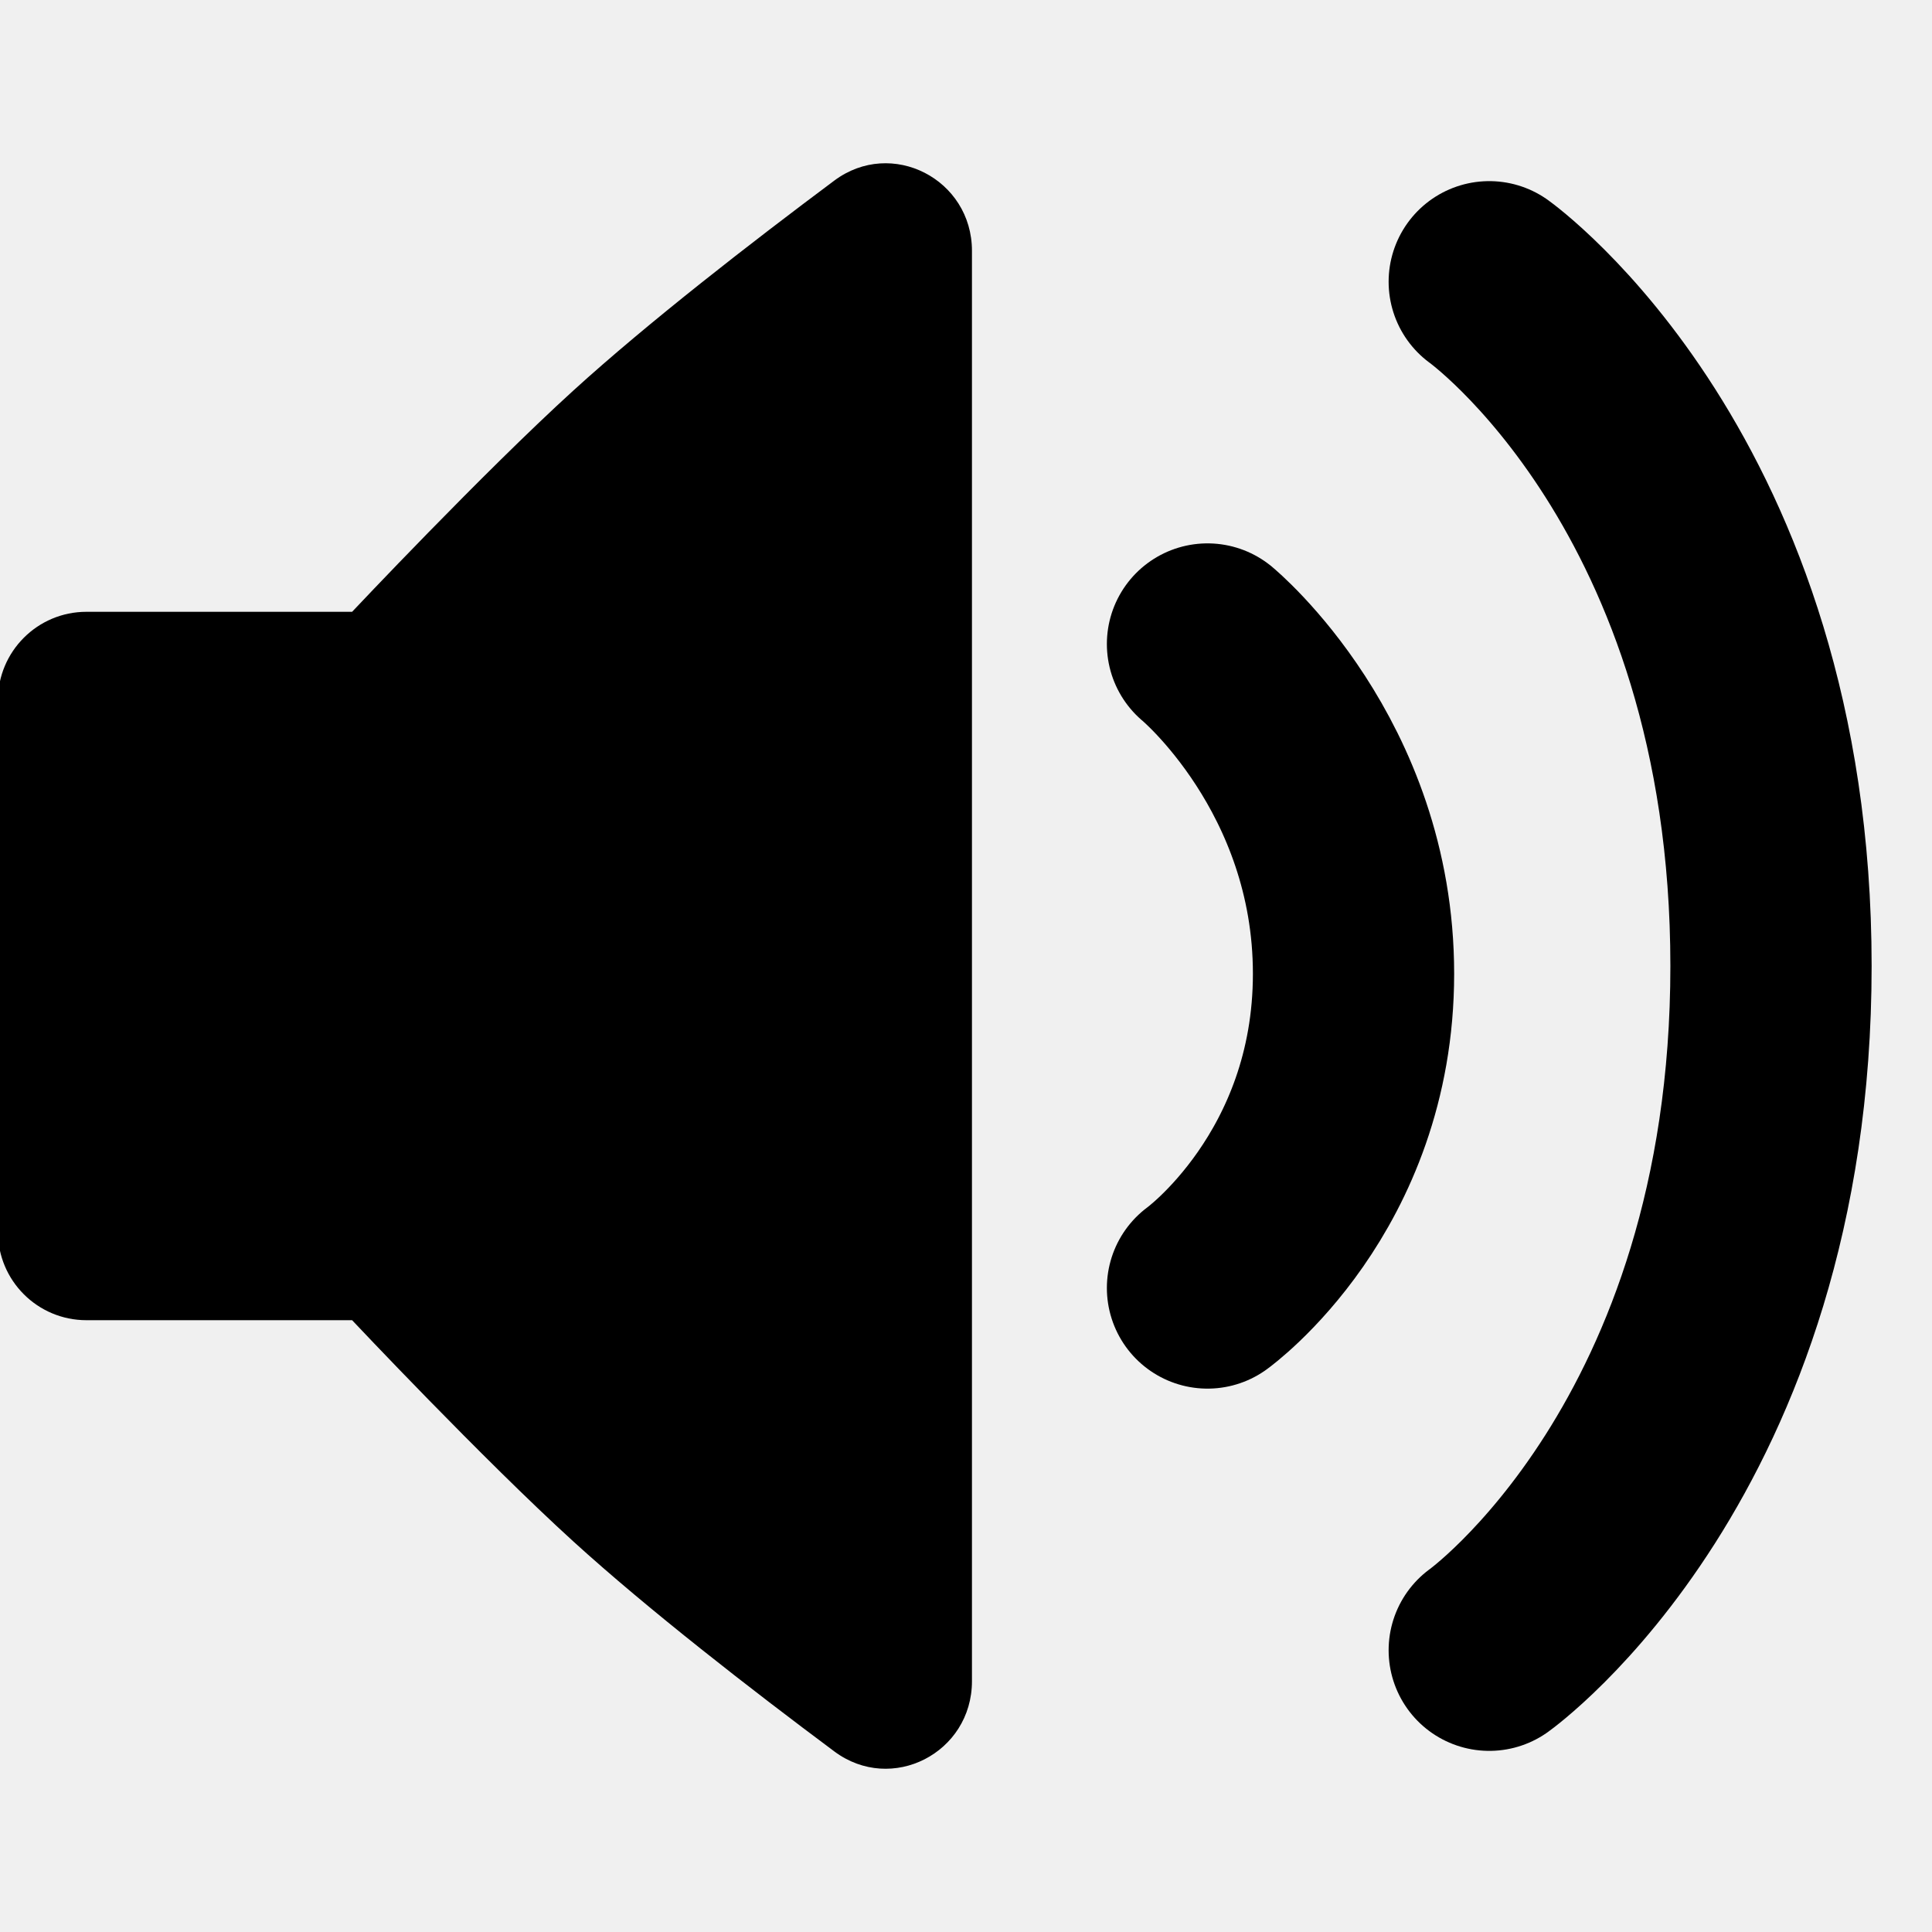
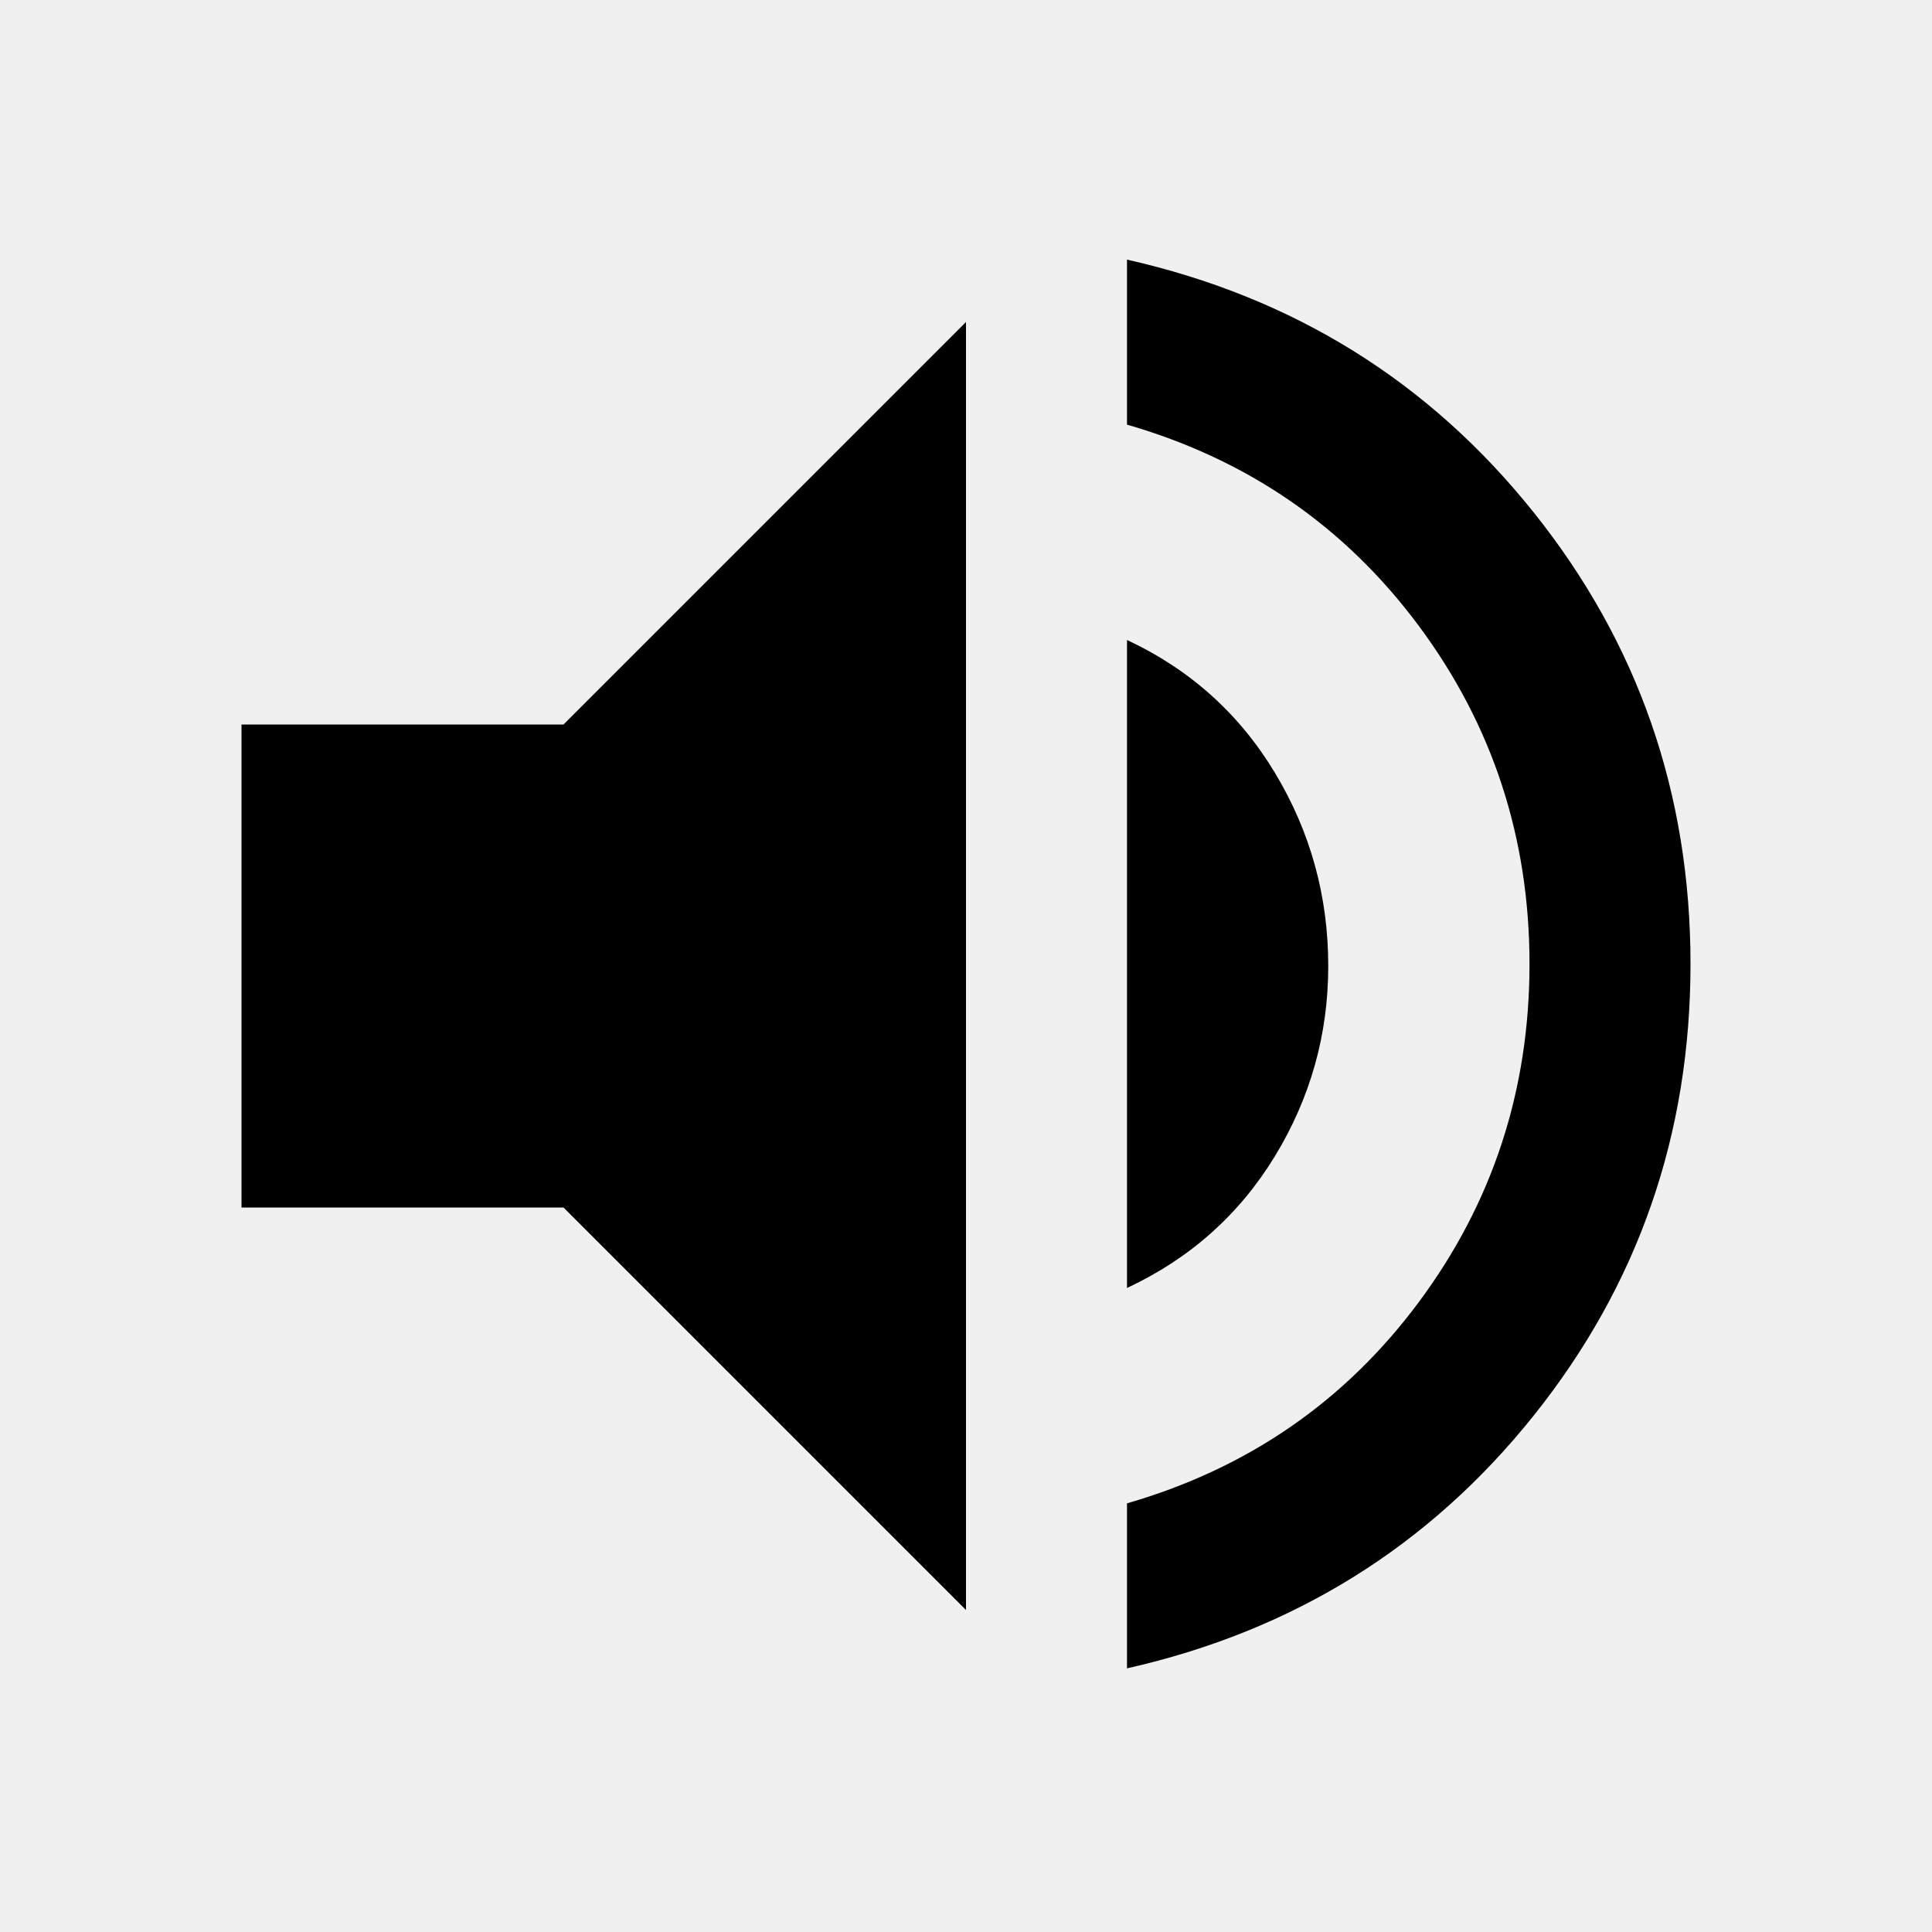
- <svg xmlns="http://www.w3.org/2000/svg" width="24" height="24" viewBox="0 0 24 24" fill="none">
-   <g clip-path="url(#clip0_1611_109)">
-     <path d="M-0.026 8.7C-0.026 8.093 0.466 7.6 1.074 7.6H4.374C4.374 7.6 6 5.872 7.124 4.85C8.055 4.003 9.337 3.01 10.363 2.244C11.077 1.711 12.074 2.226 12.074 3.116V20.884C12.074 21.775 11.077 22.289 10.363 21.756C9.337 20.991 8.055 19.997 7.124 19.15C6 18.128 4.374 16.4 4.374 16.4H1.074C0.466 16.4 -0.026 15.908 -0.026 15.3V8.7Z" fill="black" />
-     <path d="M15 16C15 16 16.814 14.692 16.814 12.096C16.814 9.5 15 8 15 8" stroke="black" stroke-width="2.5" stroke-linecap="round" />
-     <path d="M18.5 20.5C18.5 20.5 22 18 22 12C22 6 18.5 3.5 18.5 3.5" stroke="black" stroke-width="2.5" stroke-linecap="round" />
-   </g>
-   <defs>
-     <clipPath id="clip0_1611_109">
-       <rect width="24" height="24" fill="white" />
-     </clipPath>
-   </defs>
+ <svg xmlns="http://www.w3.org/2000/svg" height="24" viewBox="0 -960 960 960" width="24">
+   <path d="M560-131v-82q90-26 145-100t55-168q0-94-55-168T560-749v-82q124 28 202 125.5T840-481q0 127-78 224.5T560-131ZM120-360v-240h160l200-200v640L280-360H120Zm440 40v-322q47 22 73.5 66t26.5 96q0 51-26.5 94.5T560-320Z" />
</svg>
